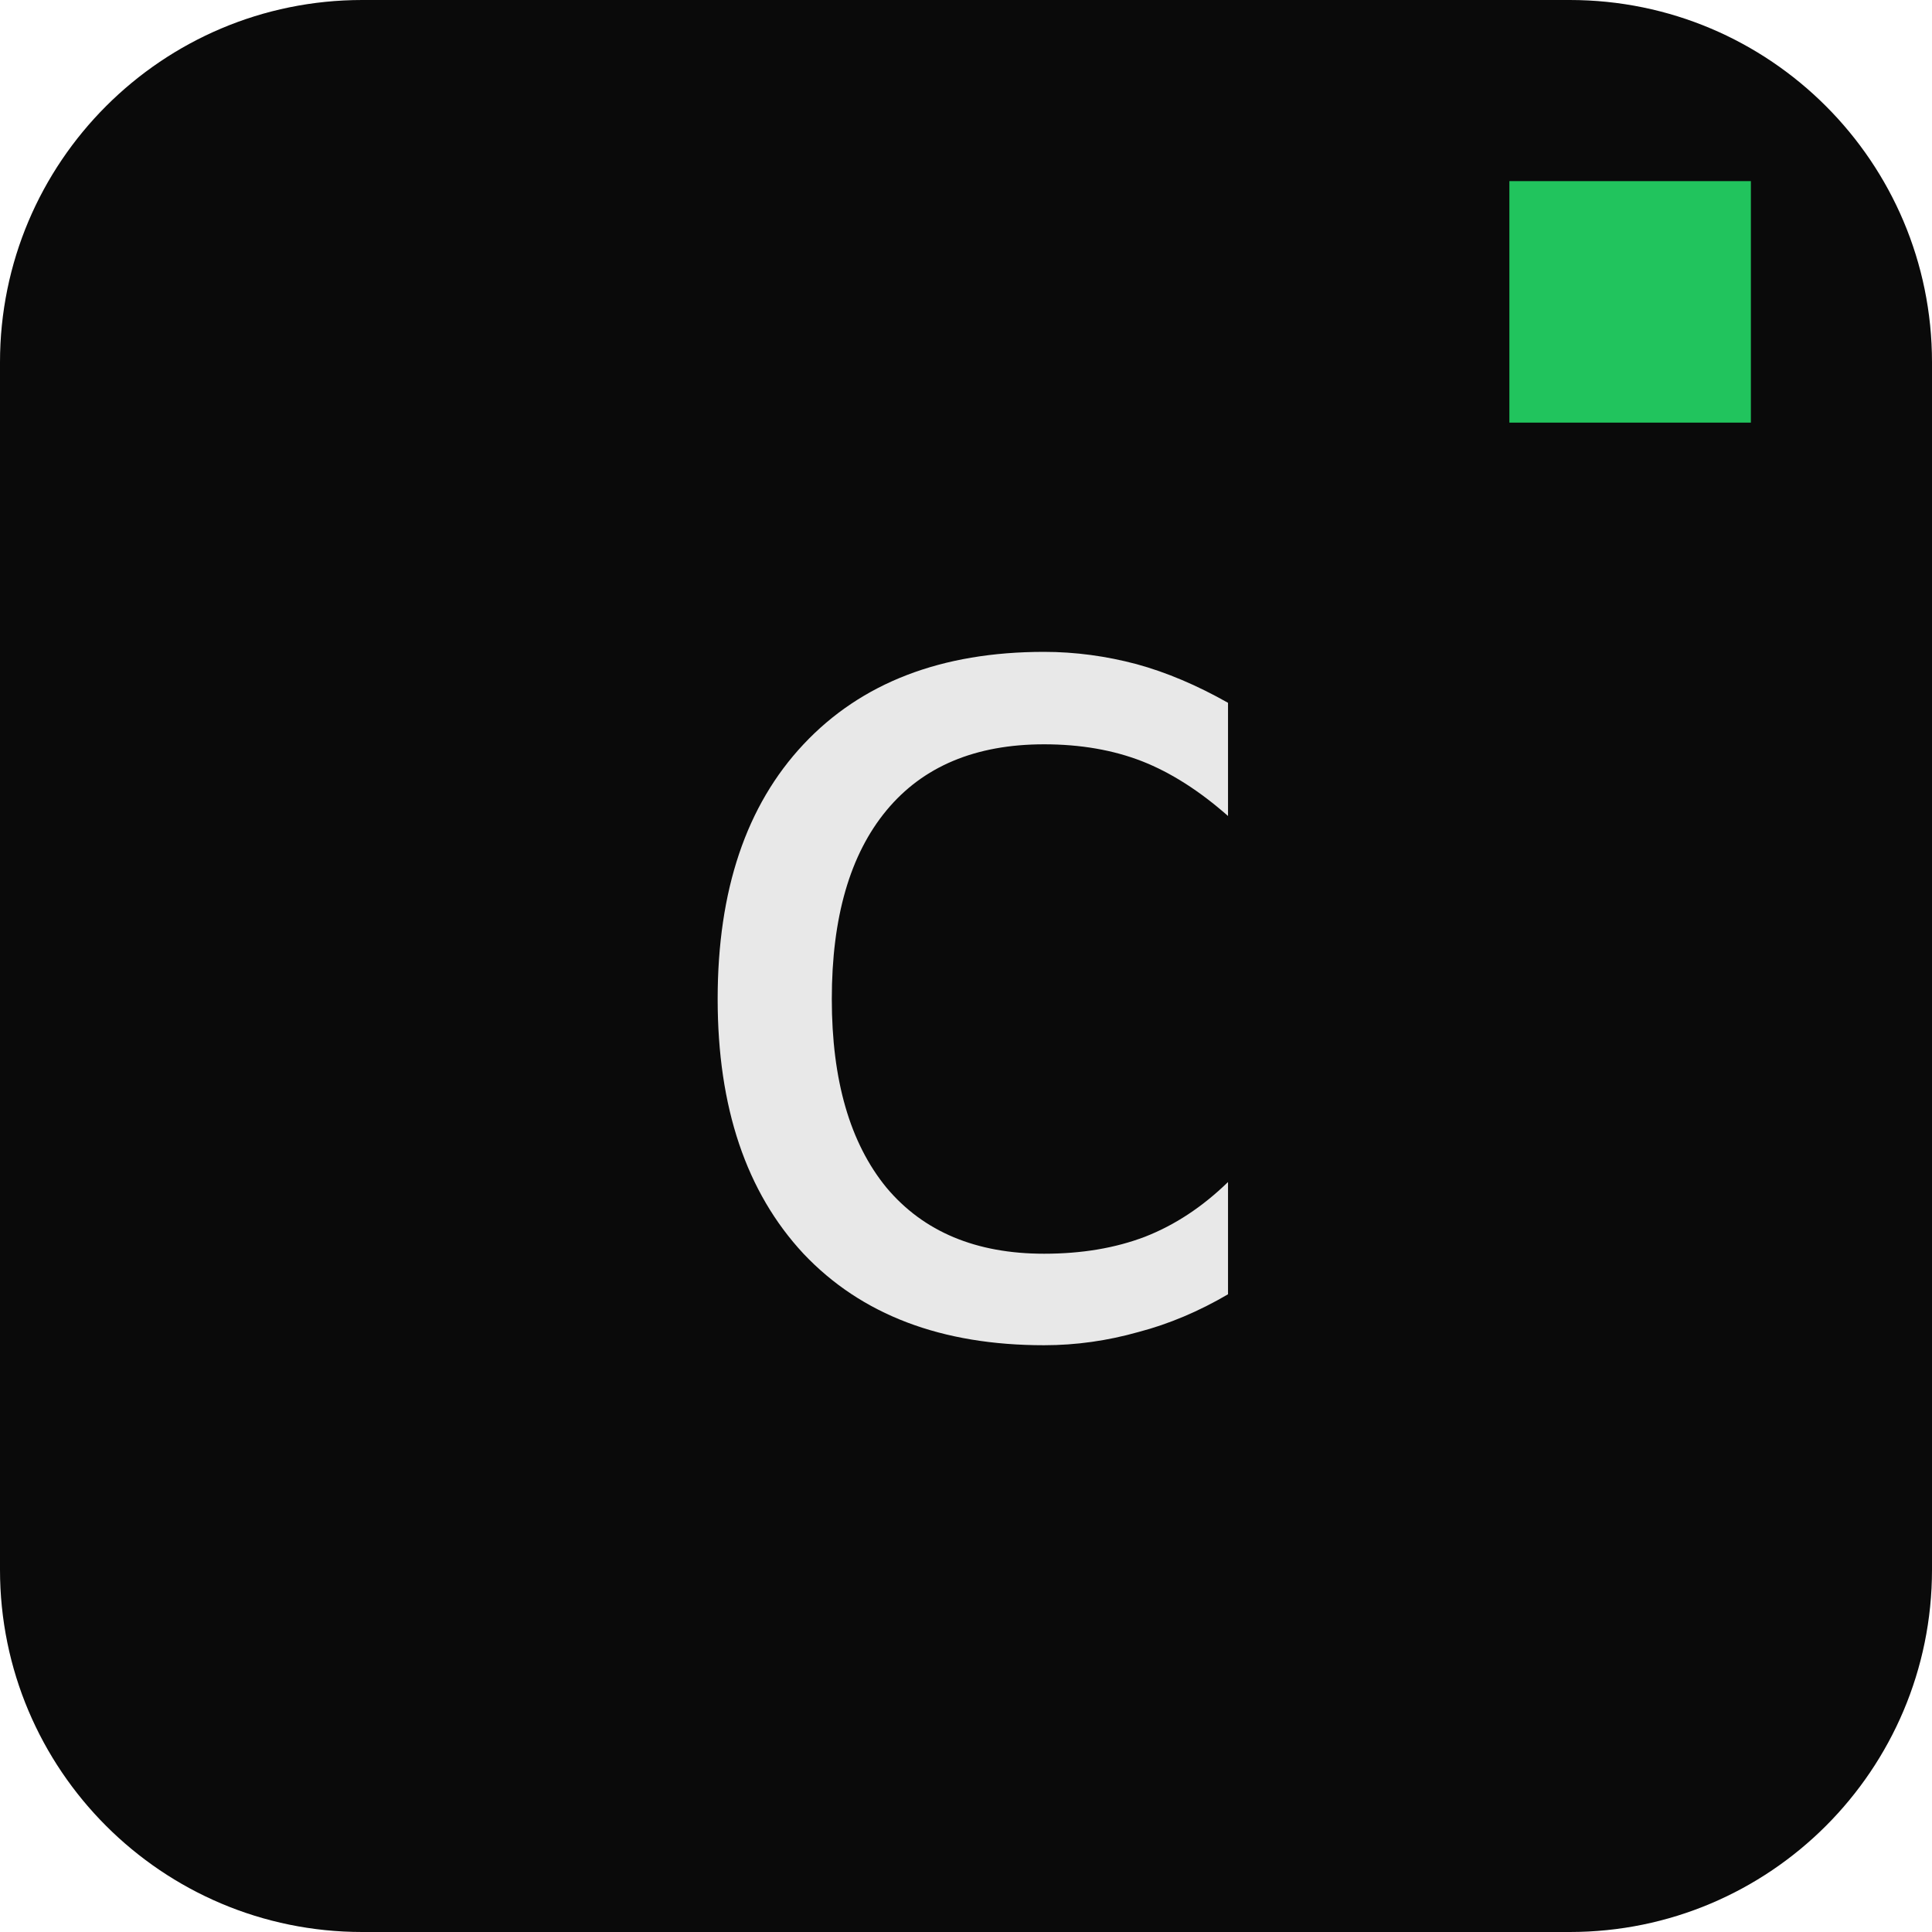
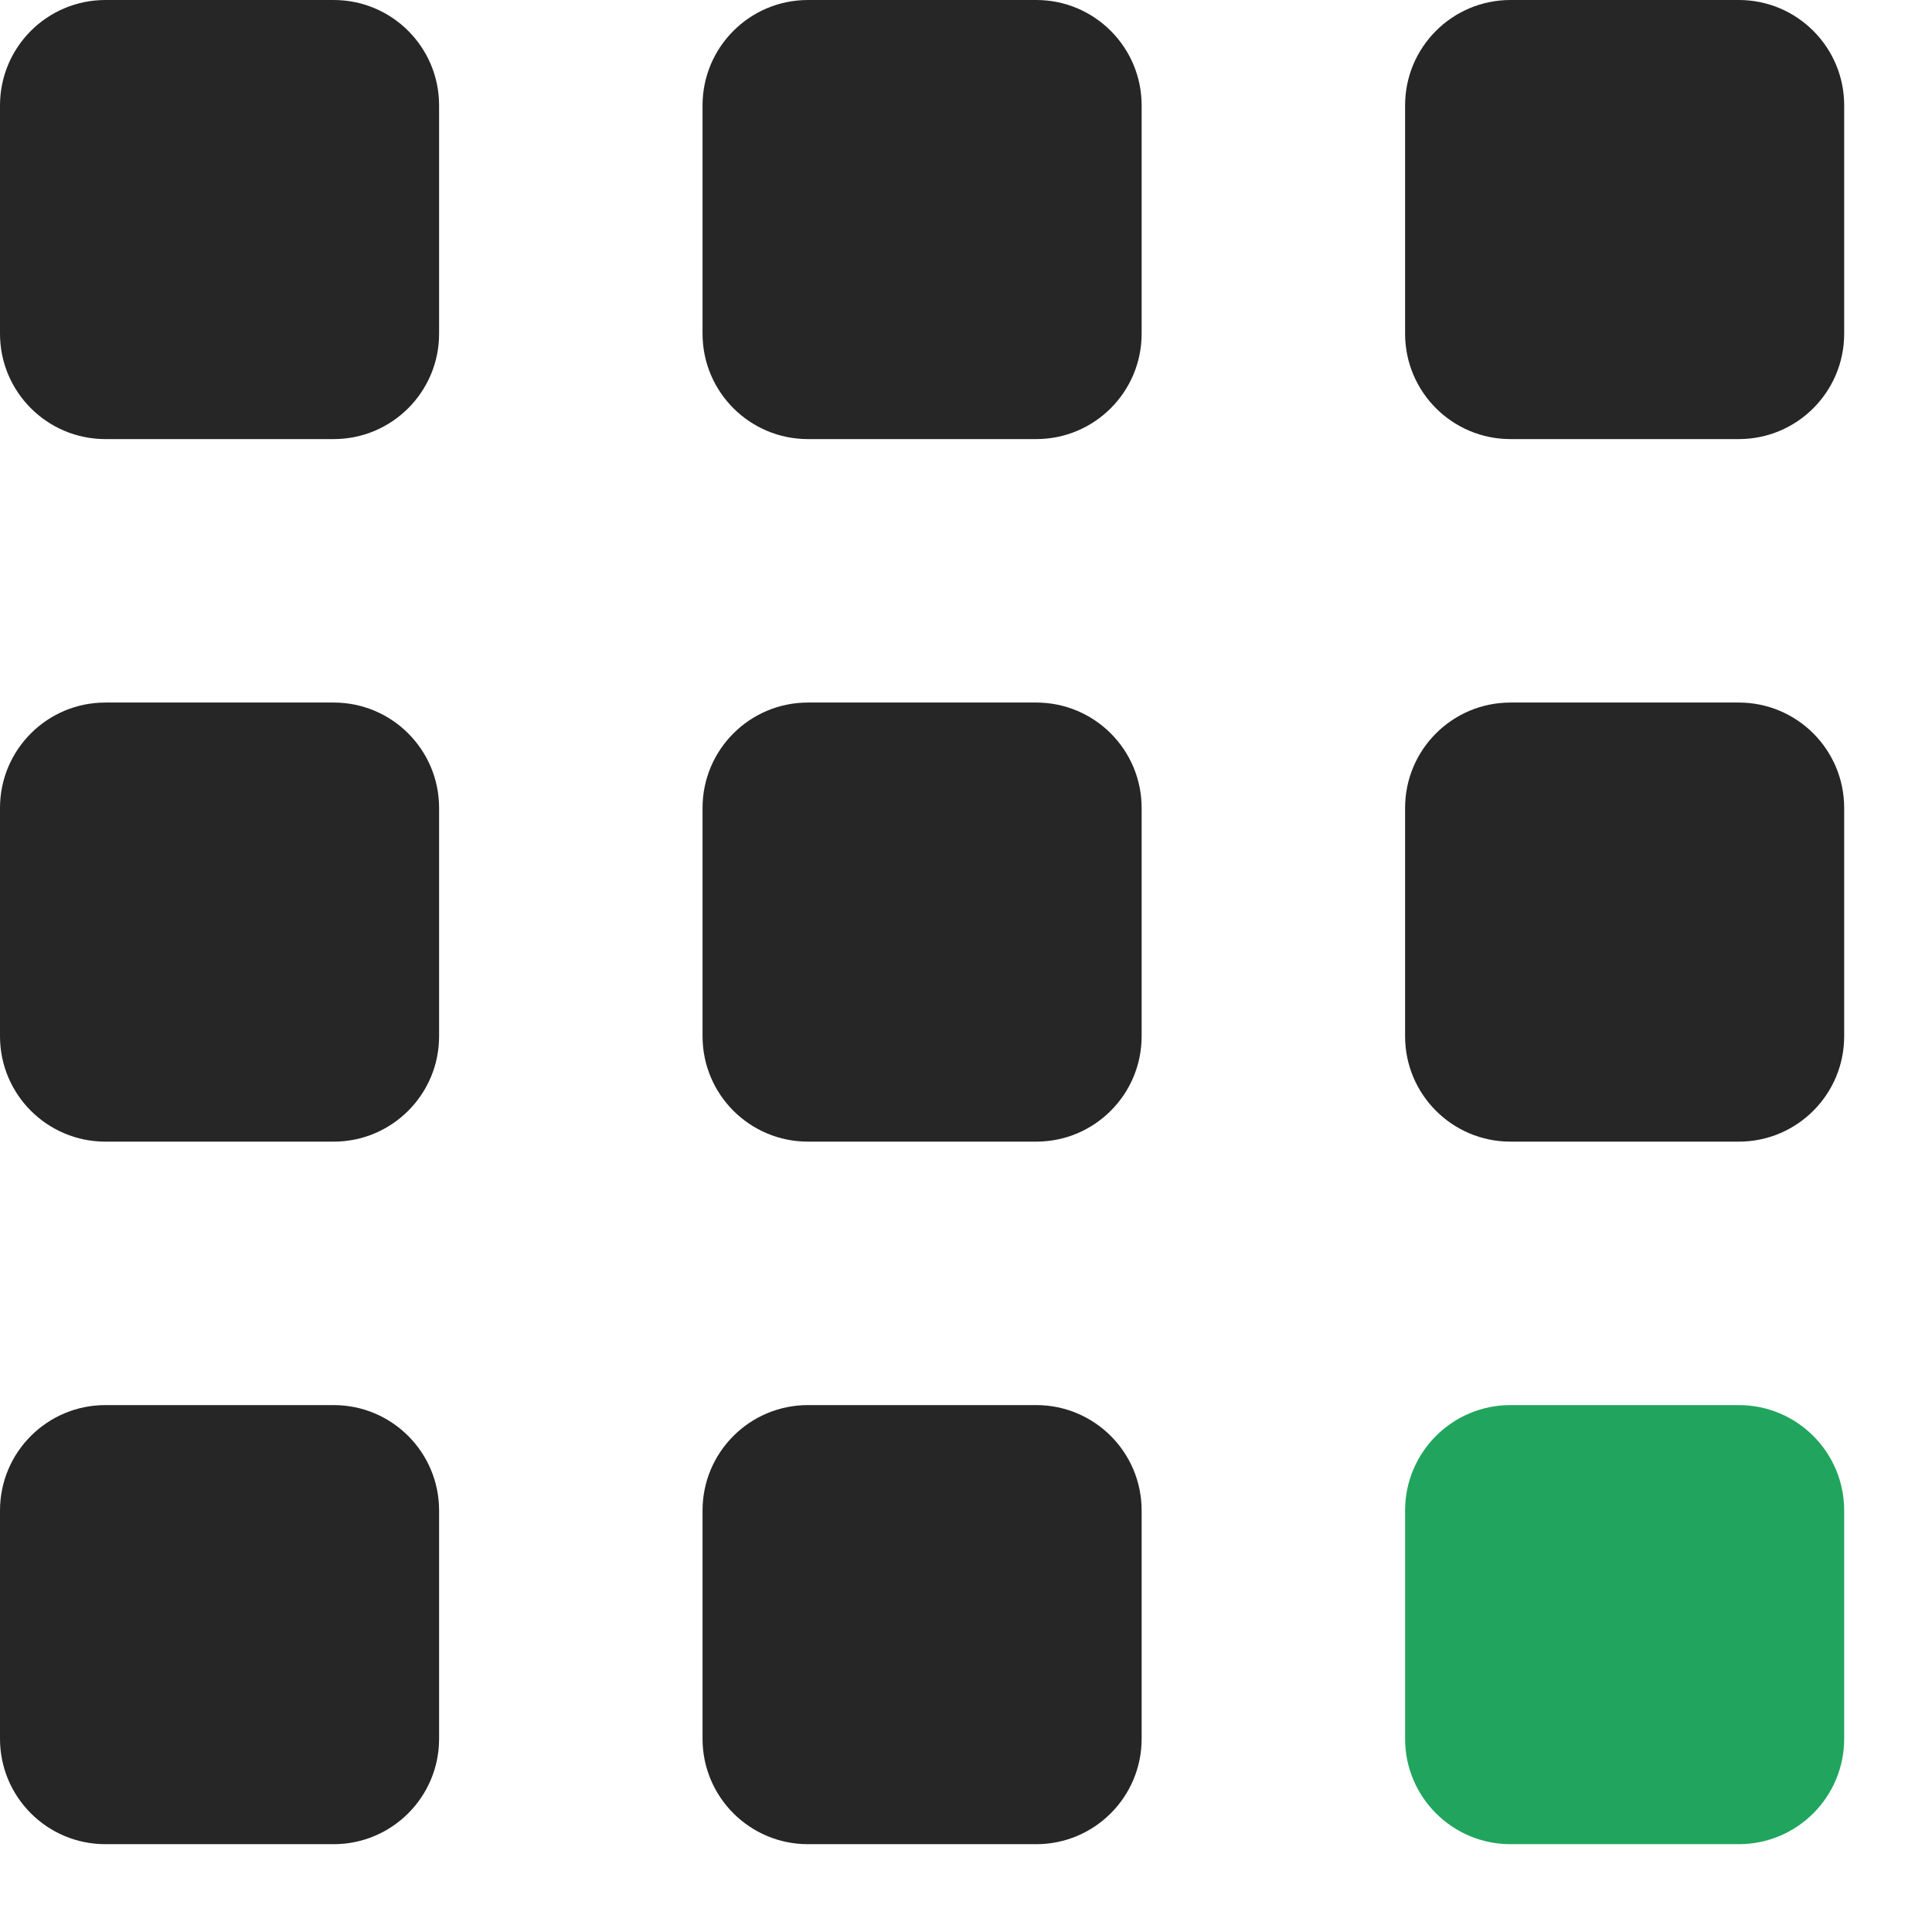
- <svg xmlns="http://www.w3.org/2000/svg" viewBox="0 0 32 32" width="32" height="32">
-   <rect width="32" height="32" rx="6" fill="#0a0a0a" />
-   <text x="16" y="22" text-anchor="middle" font-family="ui-monospace, SFMono-Regular, Menlo, Monaco, Consolas, monospace" font-size="20" font-weight="500" fill="#e8e8e8">c</text>
-   <rect x="25" y="3" width="4" height="4" fill="hsl(142, 71%, 45%)" />
+ <svg xmlns="http://www.w3.org/2000/svg" viewBox="0 0 22 22" width="32" height="32">
+   <rect x="0" y="0" width="5" height="5" rx="1.2" fill="#0a0a0a" fill-opacity="0.88" />
+   <rect x="8" y="0" width="5" height="5" rx="1.2" fill="#0a0a0a" fill-opacity="0.88" />
+   <rect x="16" y="0" width="5" height="5" rx="1.2" fill="#0a0a0a" fill-opacity="0.88" />
+   <rect x="0" y="8" width="5" height="5" rx="1.2" fill="#0a0a0a" fill-opacity="0.88" />
+   <rect x="8" y="8" width="5" height="5" rx="1.2" fill="#0a0a0a" fill-opacity="0.88" />
+   <rect x="16" y="8" width="5" height="5" rx="1.2" fill="#0a0a0a" fill-opacity="0.88" />
+   <rect x="0" y="16" width="5" height="5" rx="1.2" fill="#0a0a0a" fill-opacity="0.88" />
+   <rect x="8" y="16" width="5" height="5" rx="1.2" fill="#0a0a0a" fill-opacity="0.88" />
+   <rect x="16" y="16" width="5" height="5" rx="1.2" fill="#21a55e" />
</svg>
